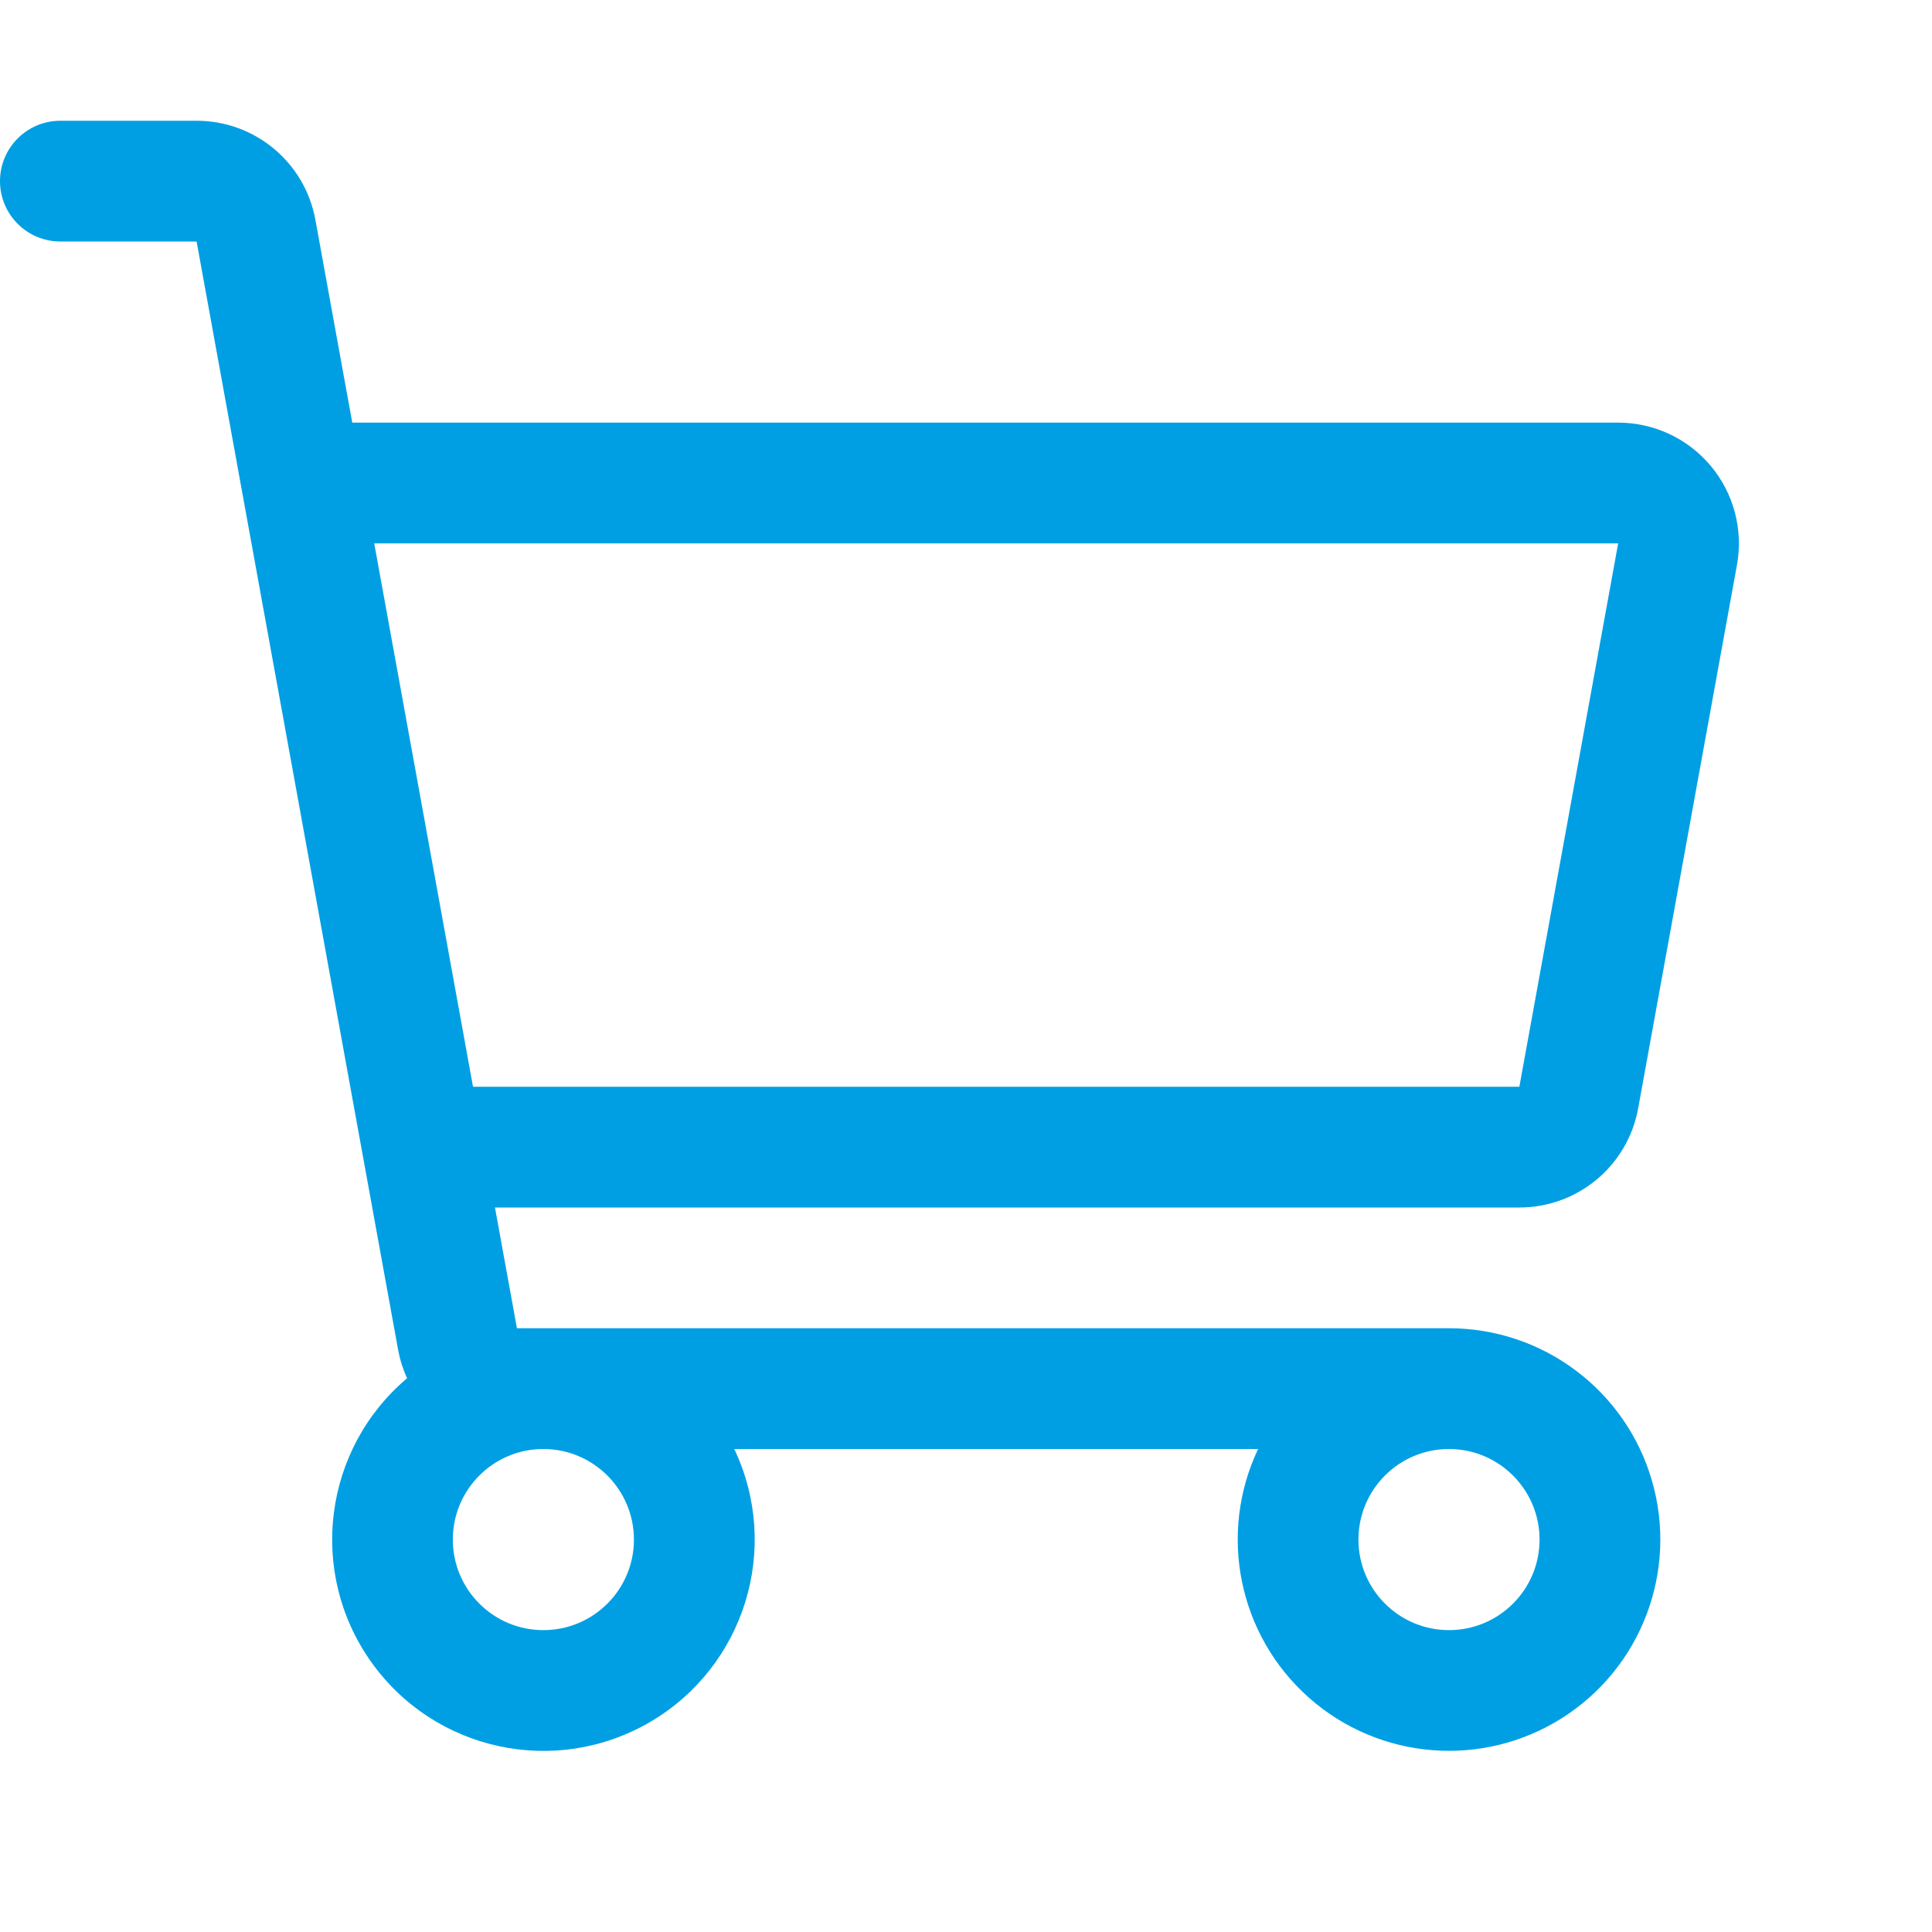
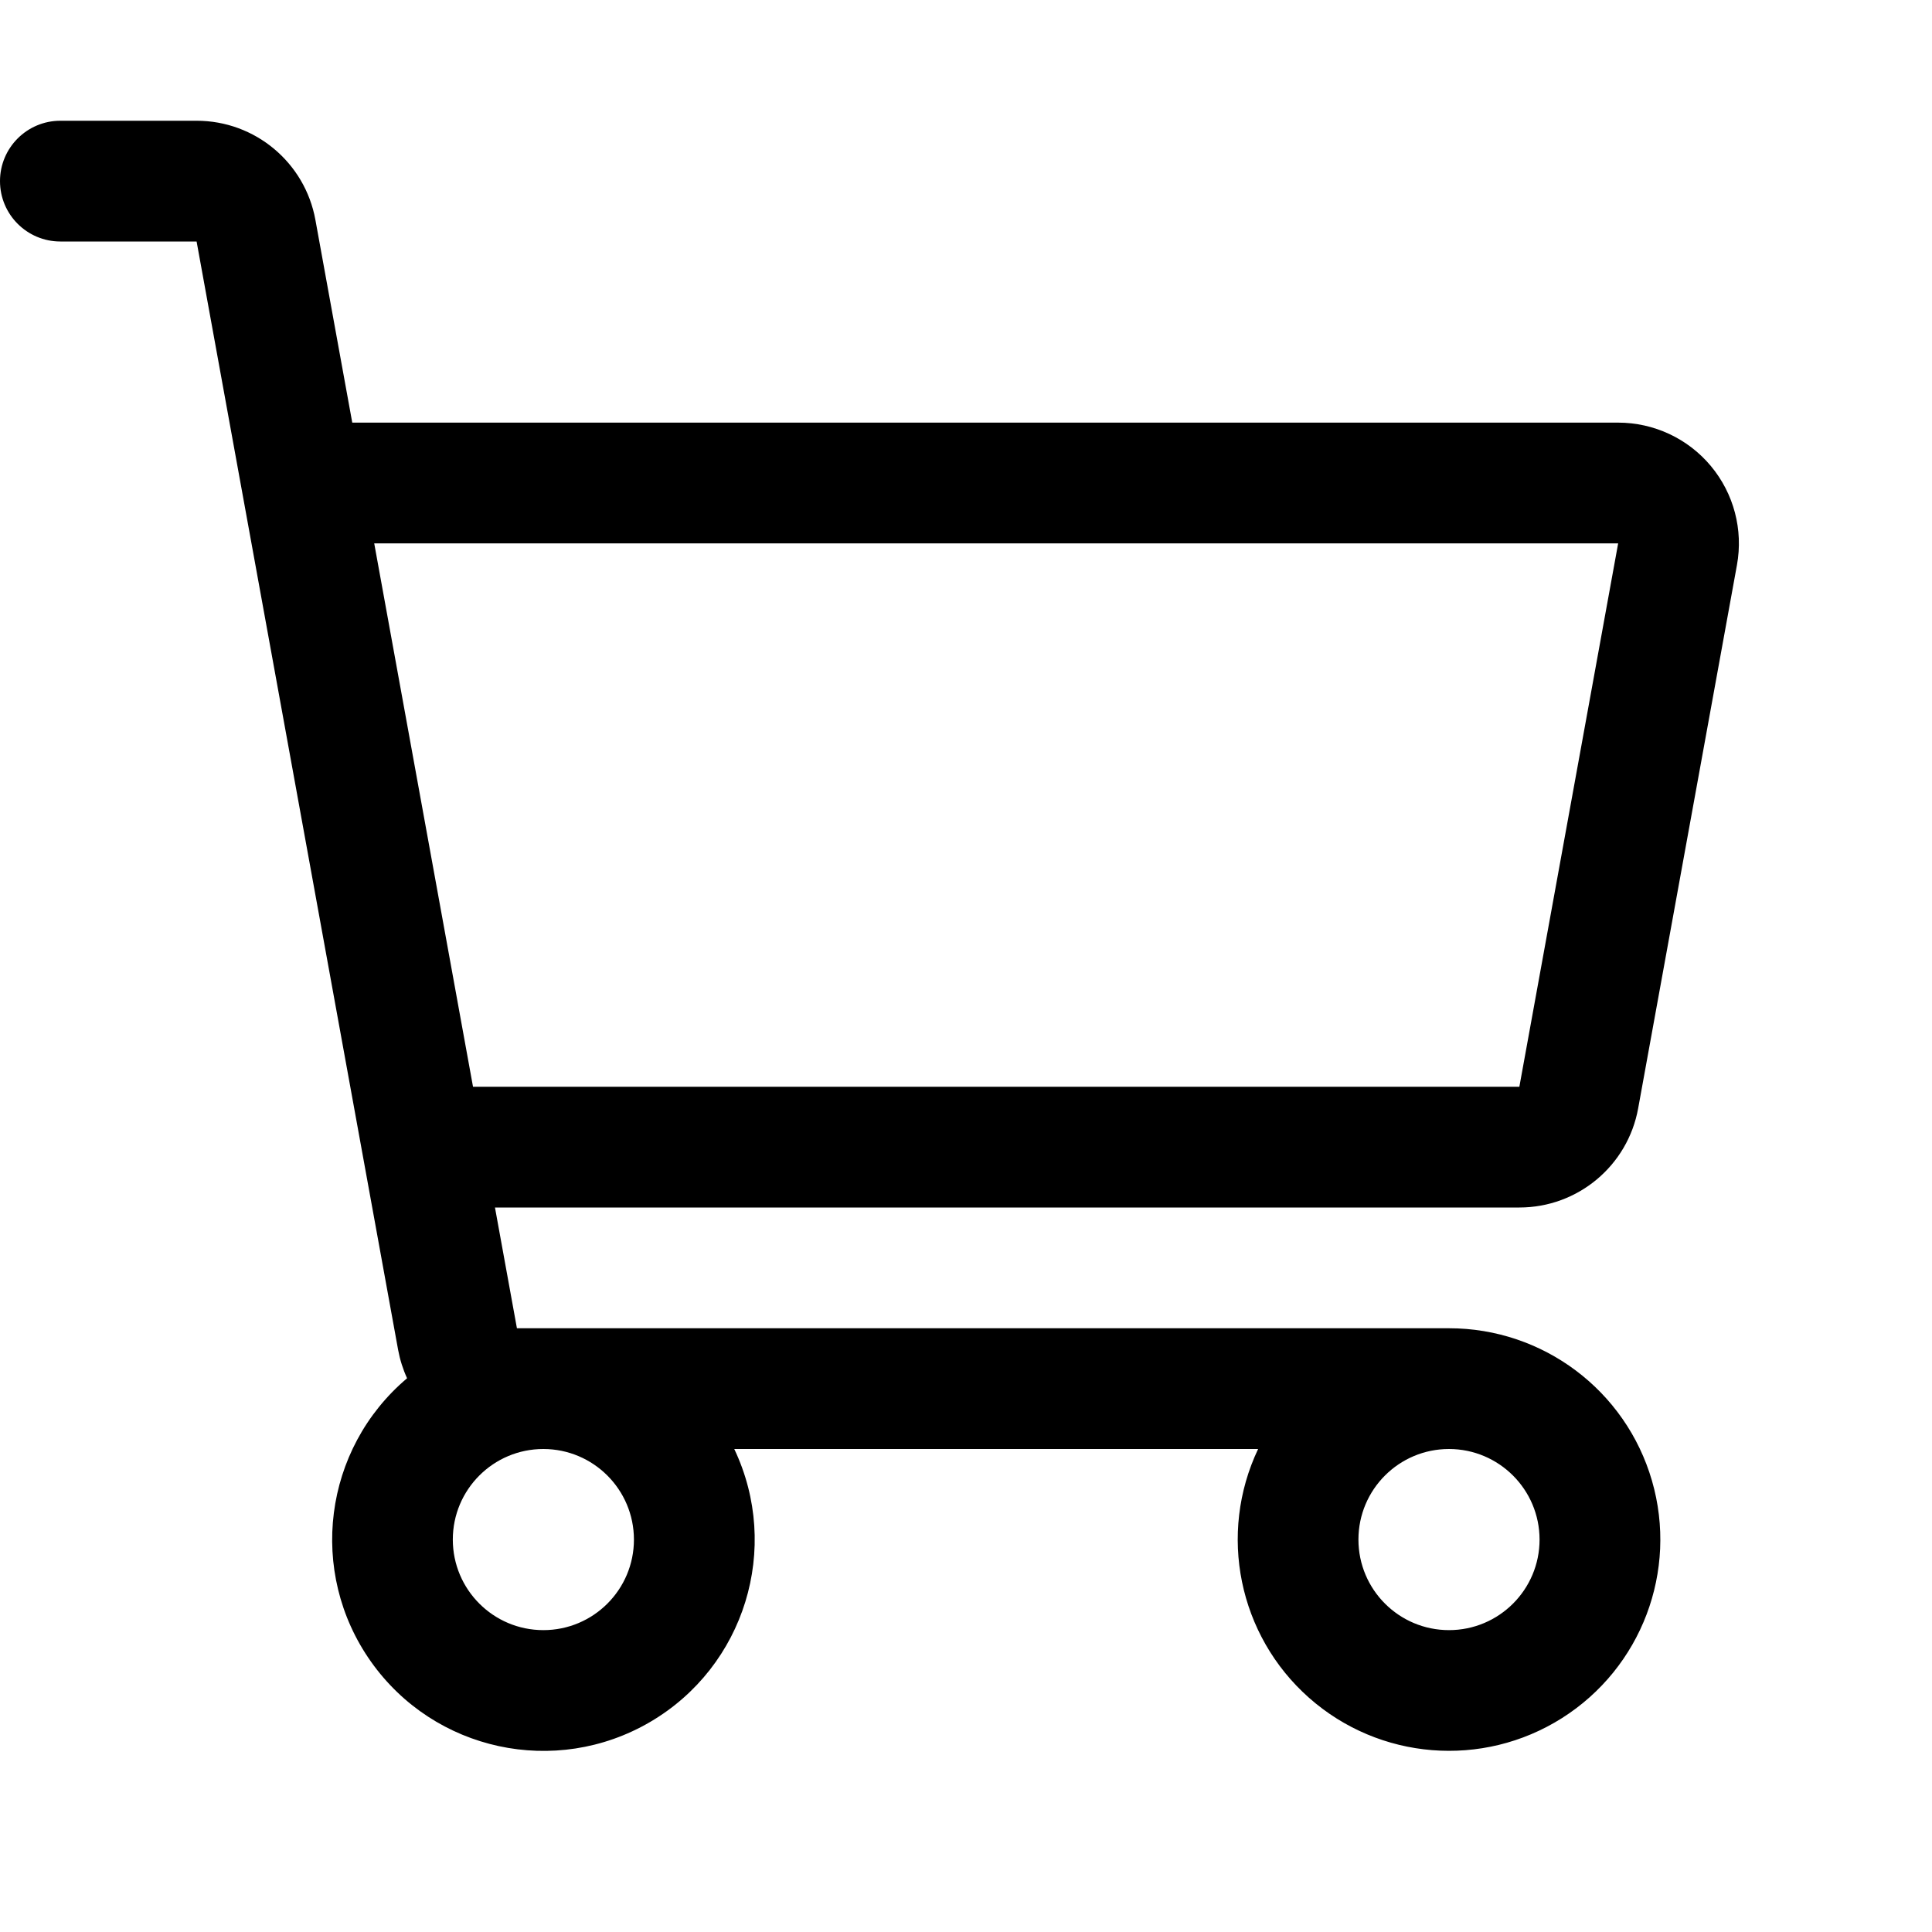
<svg xmlns="http://www.w3.org/2000/svg" id="Flat" viewBox="0 0 256 256">
-   <path d="M217.065,146.862l13.091-72A16.001,16.001,0,0,0,214.414,56H46.677L41.793,29.138A15.992,15.992,0,0,0,26.051,16H8A8,8,0,0,0,8,32H26.051L52.753,178.862a16.003,16.003,0,0,0,1.187,3.765A27.993,27.993,0,1,0,97.293,192H166.707A27.997,27.997,0,1,0,192,176H68.495l-2.909-16h135.737A15.992,15.992,0,0,0,217.065,146.862ZM84,204a12,12,0,1,1-12-12A12.013,12.013,0,0,1,84,204Zm120,0a12,12,0,1,1-12-12A12.013,12.013,0,0,1,204,204ZM49.586,72H214.414l-13.091,72H62.677Z" fill="rgb(0,159,227)" />
+   <path d="M217.065,146.862l13.091-72A16.001,16.001,0,0,0,214.414,56H46.677L41.793,29.138A15.992,15.992,0,0,0,26.051,16H8A8,8,0,0,0,8,32H26.051L52.753,178.862a16.003,16.003,0,0,0,1.187,3.765A27.993,27.993,0,1,0,97.293,192H166.707A27.997,27.997,0,1,0,192,176H68.495l-2.909-16h135.737A15.992,15.992,0,0,0,217.065,146.862ZM84,204a12,12,0,1,1-12-12A12.013,12.013,0,0,1,84,204Zm120,0a12,12,0,1,1-12-12A12.013,12.013,0,0,1,204,204ZM49.586,72H214.414l-13.091,72H62.677Z" fill="rgb(0,000,000)" />
</svg>
